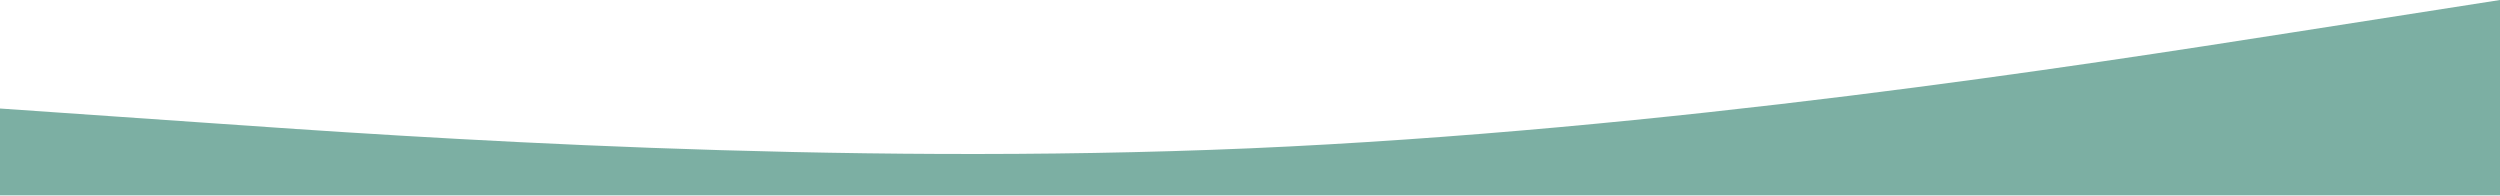
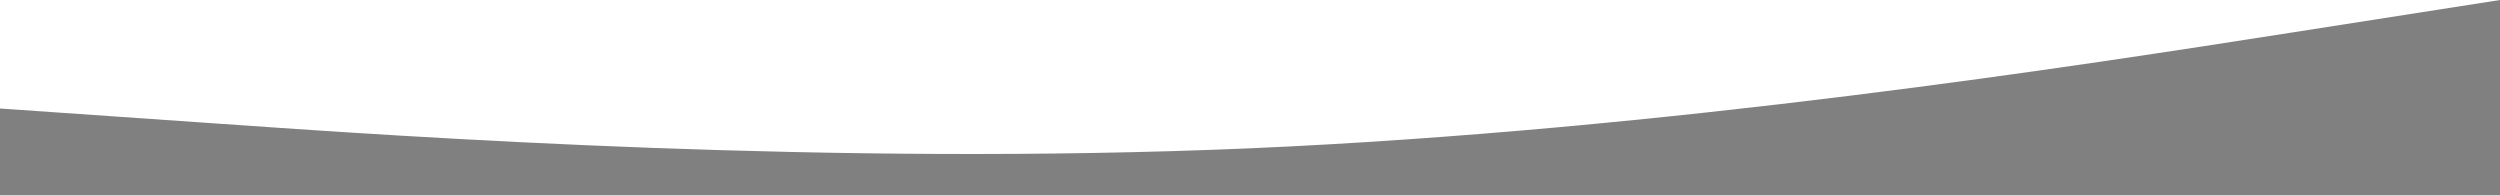
<svg xmlns="http://www.w3.org/2000/svg" viewBox="0 0 1280 100" version="1.1" id="svg4" width="1280" height="100">
  <defs id="defs8" />
-   <path fill="#7cafa3" fill-opacity="1" d="m 0,55.556 106.667,7.396 C 213.333,70.486 426.667,85.069 640,75.938 853.333,66.667 1066.667,33.333 1173.333,16.667 L 1280,0 v 100 h -106.667 c -106.667,0 -320,0 -533.333,0 -213.333,0 -426.667,0 -533.333,0 H 0 Z" id="path2" style="stroke-width:0.556" />
+   <path fill="#7cafa3" fill-opacity="1" d="m 0,55.556 106.667,7.396 C 213.333,70.486 426.667,85.069 640,75.938 853.333,66.667 1066.667,33.333 1173.333,16.667 L 1280,0 v 100 h -106.667 c -106.667,0 -320,0 -533.333,0 -213.333,0 -426.667,0 -533.333,0 H 0 Z" id="path2" style="stroke-width:0.556;fill:#808080" />
</svg>
